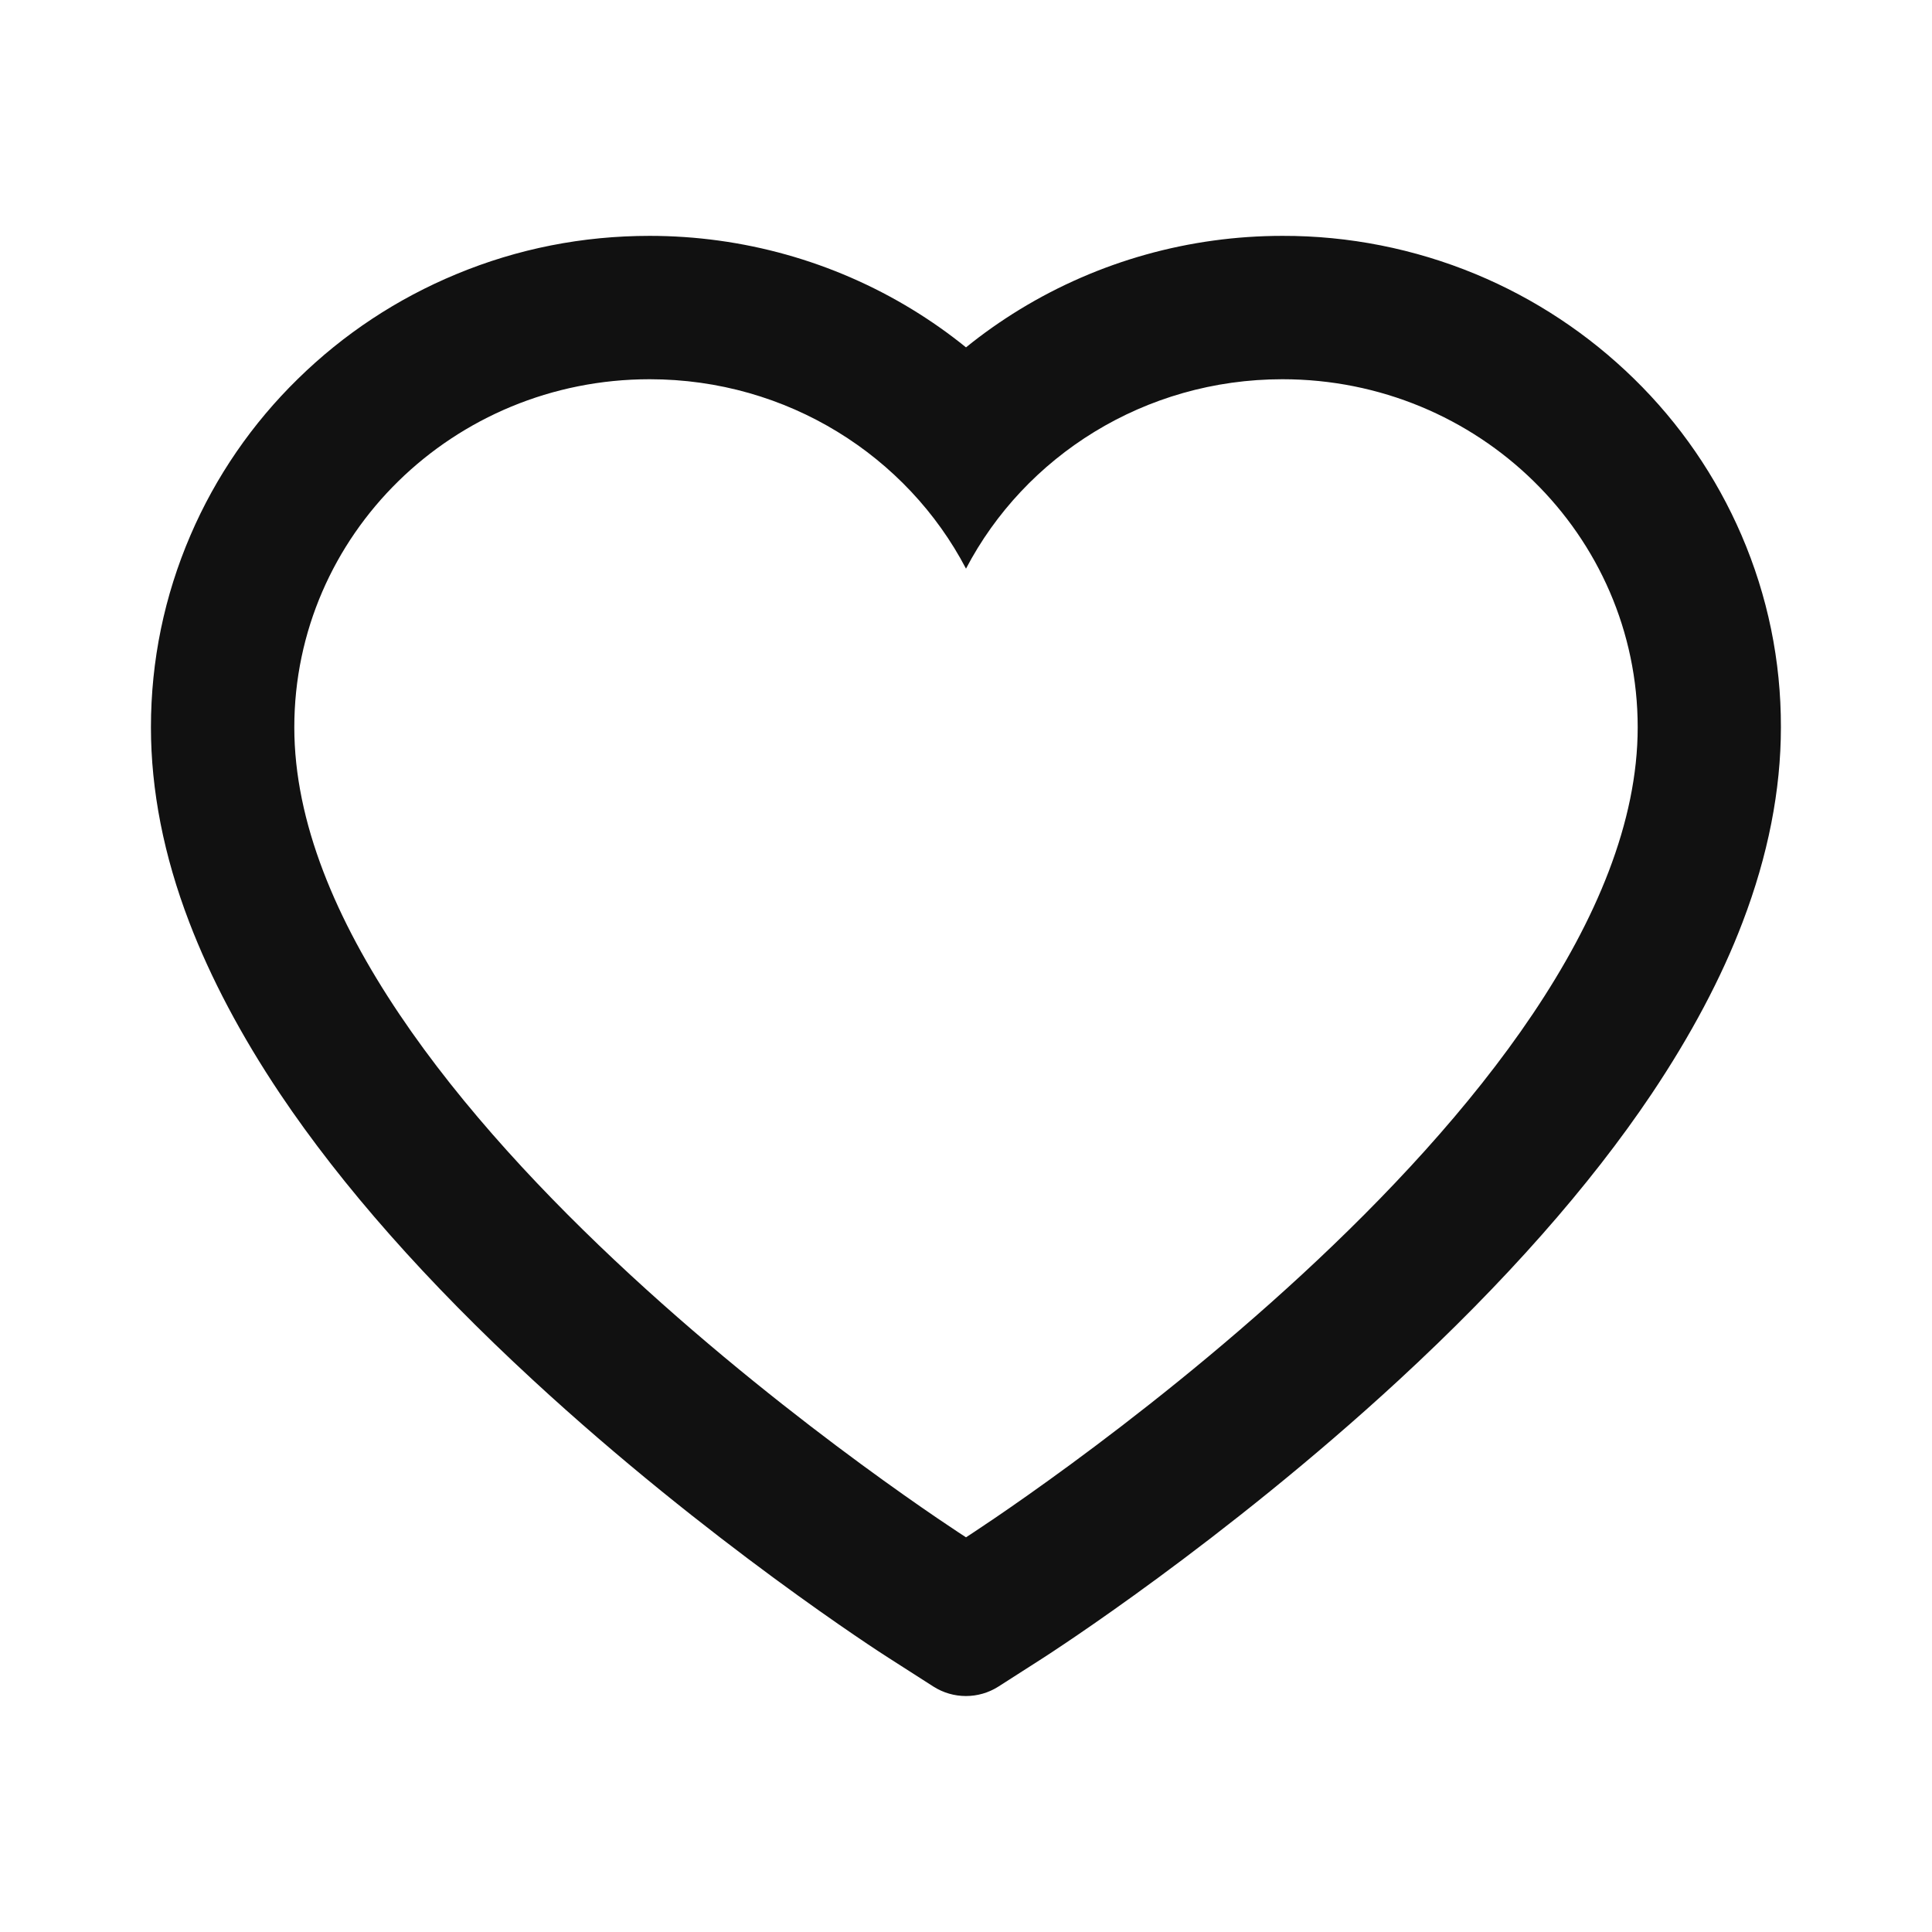
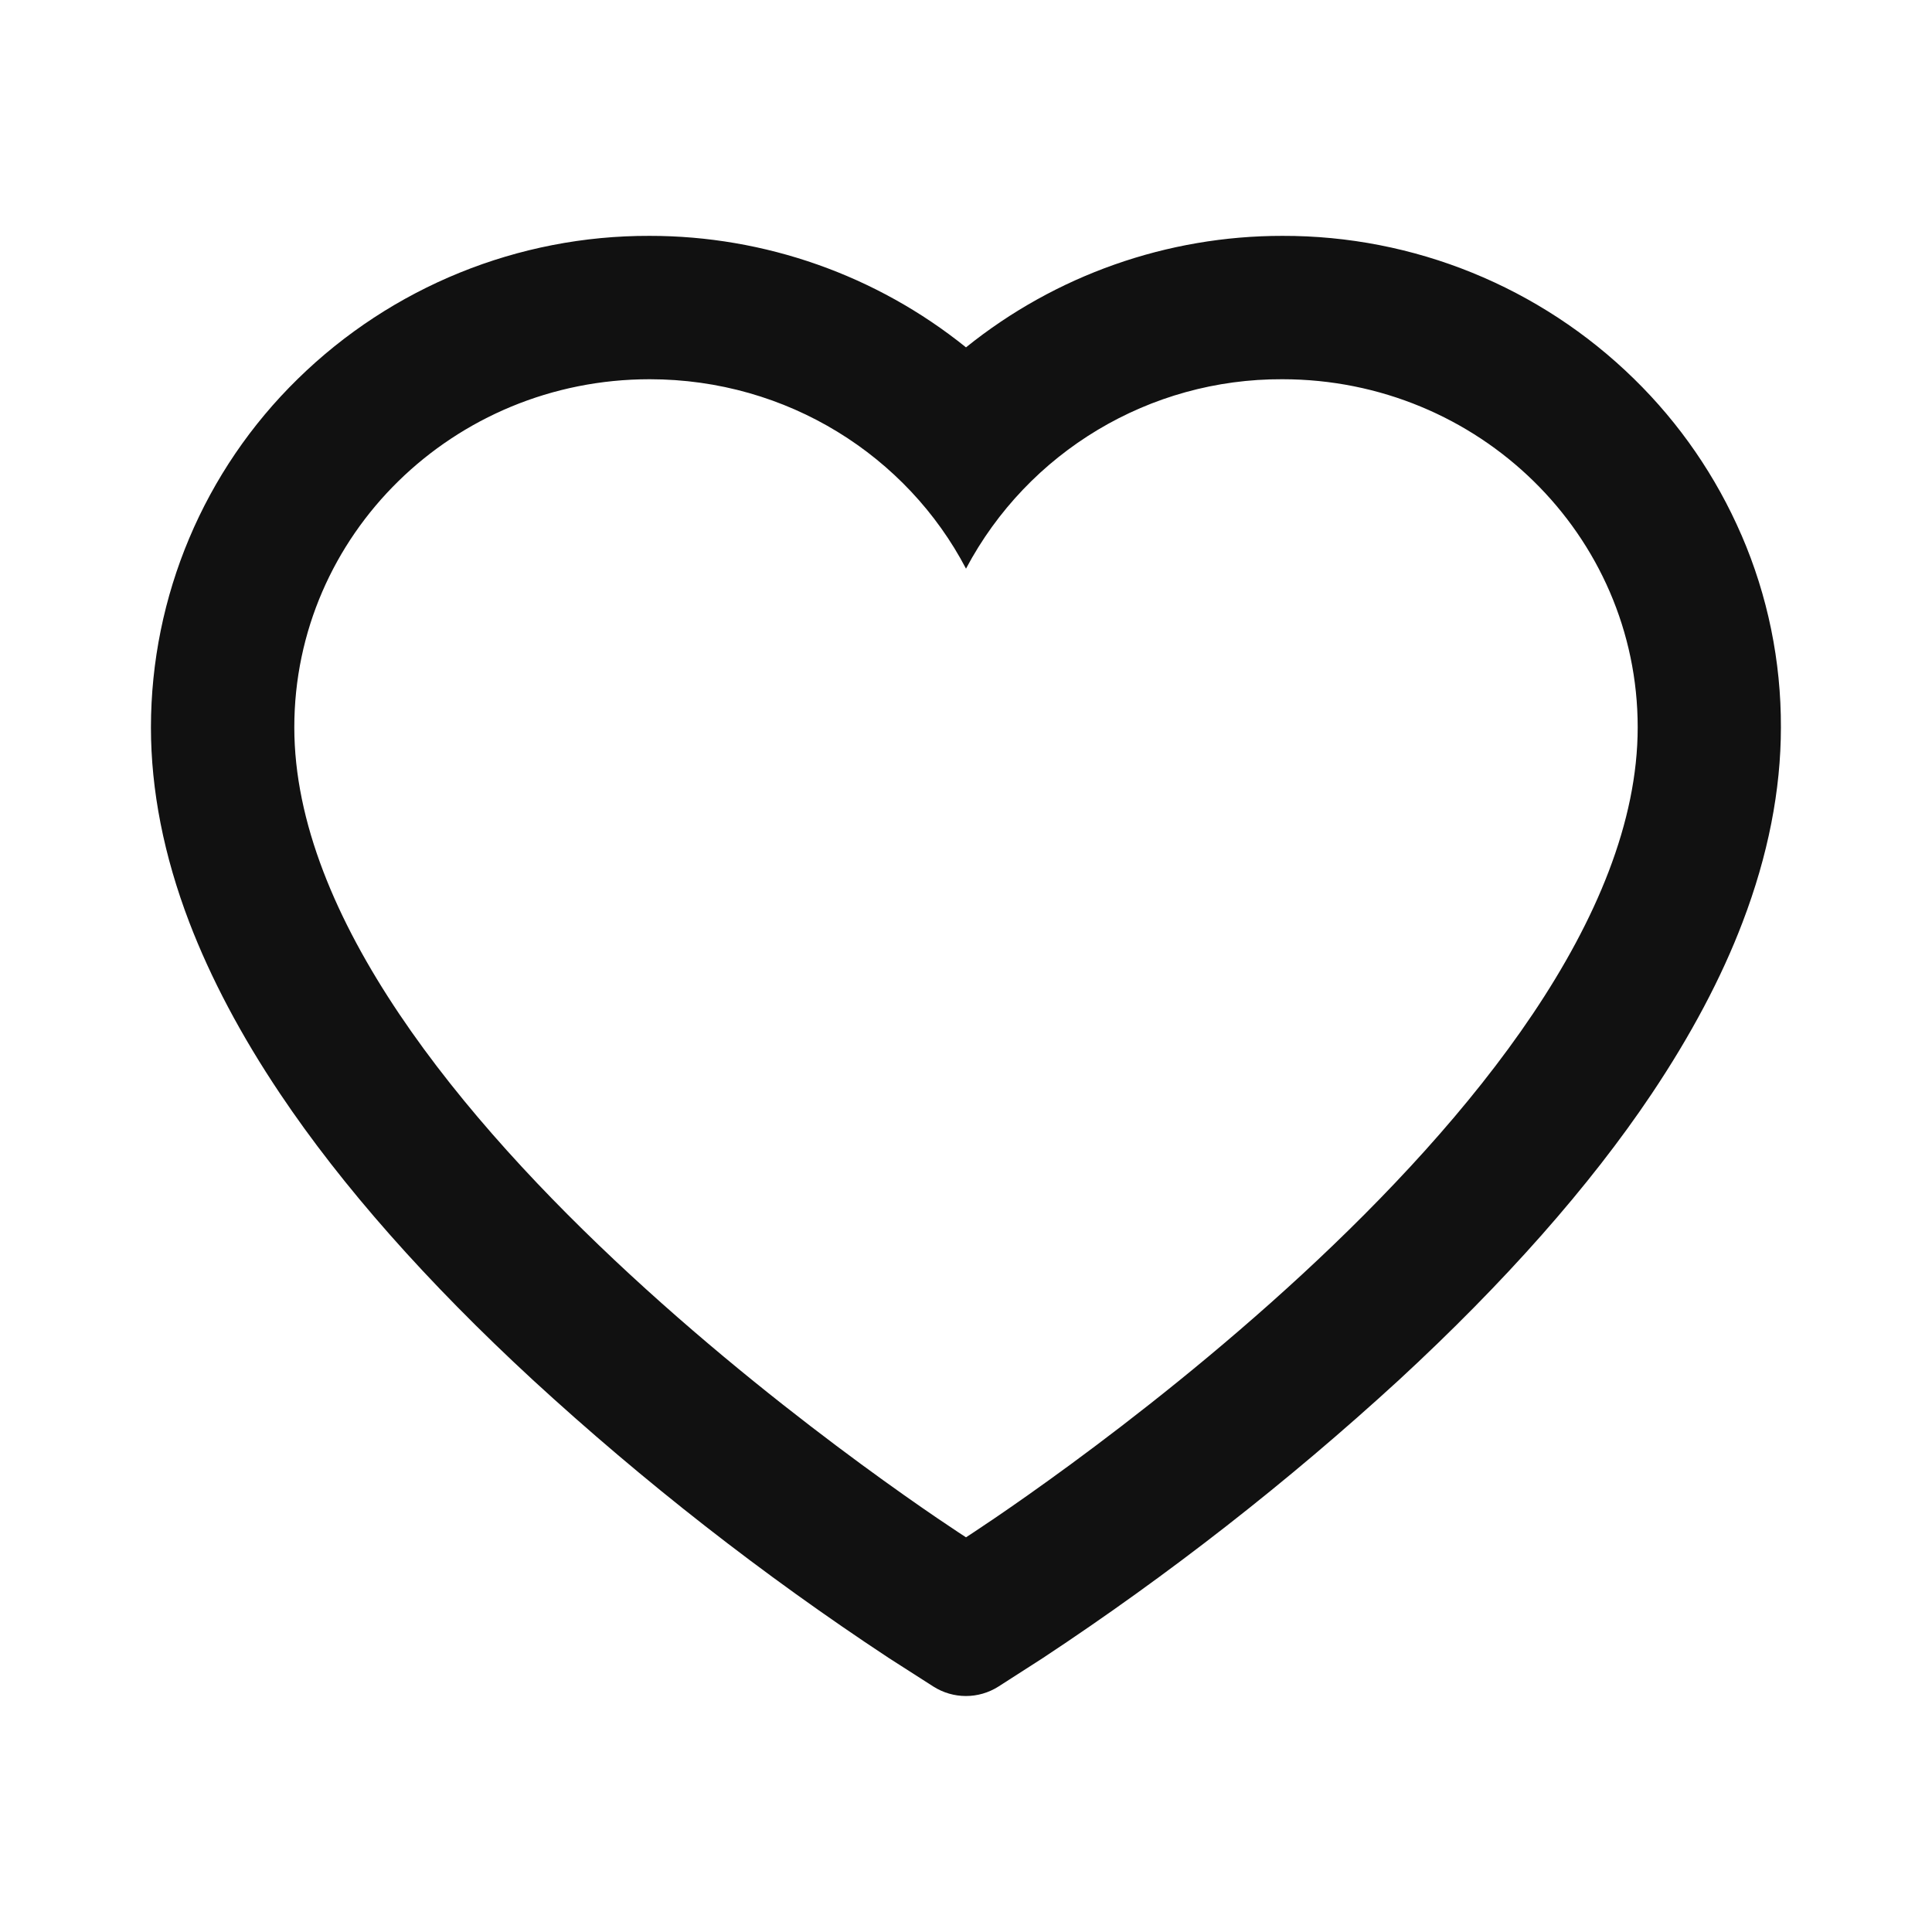
- <svg xmlns="http://www.w3.org/2000/svg" width="24" height="24" viewBox="0 0 24 24" fill="none">
-   <path d="M21.633 6.647C21.319 5.919 20.866 5.26 20.299 4.706C19.732 4.151 19.064 3.709 18.331 3.405C17.57 3.09 16.754 2.928 15.931 2.93C14.775 2.93 13.648 3.246 12.668 3.844C12.434 3.987 12.211 4.144 12 4.315C11.789 4.144 11.566 3.987 11.332 3.844C10.352 3.246 9.225 2.93 8.07 2.93C7.237 2.93 6.431 3.089 5.67 3.405C4.934 3.71 4.27 4.148 3.701 4.706C3.134 5.26 2.68 5.919 2.367 6.647C2.041 7.404 1.875 8.208 1.875 9.035C1.875 9.816 2.034 10.629 2.351 11.456C2.616 12.148 2.995 12.865 3.48 13.589C4.249 14.735 5.306 15.931 6.619 17.142C8.794 19.151 10.948 20.538 11.039 20.595L11.595 20.951C11.841 21.108 12.157 21.108 12.403 20.951L12.959 20.595C13.05 20.536 15.202 19.151 17.379 17.142C18.691 15.931 19.748 14.735 20.517 13.589C21.002 12.865 21.384 12.148 21.647 11.456C21.963 10.629 22.123 9.816 22.123 9.035C22.125 8.208 21.959 7.404 21.633 6.647ZM12 19.097C12 19.097 3.656 13.751 3.656 9.035C3.656 6.647 5.632 4.711 8.07 4.711C9.783 4.711 11.269 5.667 12 7.064C12.731 5.667 14.217 4.711 15.931 4.711C18.368 4.711 20.344 6.647 20.344 9.035C20.344 13.751 12 19.097 12 19.097Z" fill="#111111" />
+ <svg xmlns="http://www.w3.org/2000/svg" width="24" height="24" fill="none">
+   <path d="M21.633 6.647a6.093 6.093 0 0 0-1.334-1.94A6.22 6.22 0 0 0 15.93 2.93 6.26 6.26 0 0 0 12 4.315 6.26 6.26 0 0 0 8.07 2.93 6.219 6.219 0 0 0 3.7 4.706a6.057 6.057 0 0 0-1.825 4.33c0 .78.16 1.593.476 2.42.265.692.644 1.409 1.13 2.133.768 1.146 1.825 2.341 3.138 3.553a35.071 35.071 0 0 0 4.42 3.453l.556.356a.753.753 0 0 0 .808 0l.556-.357a35.528 35.528 0 0 0 4.42-3.452c1.312-1.211 2.37-2.407 3.138-3.553.485-.724.867-1.441 1.13-2.133.316-.827.476-1.64.476-2.42a5.968 5.968 0 0 0-.49-2.39ZM12 19.097S3.656 13.75 3.656 9.035c0-2.388 1.976-4.324 4.414-4.324 1.713 0 3.199.956 3.93 2.353a4.426 4.426 0 0 1 3.93-2.353c2.438 0 4.414 1.936 4.414 4.324 0 4.716-8.344 10.062-8.344 10.062Z" fill="#111" />
</svg>
